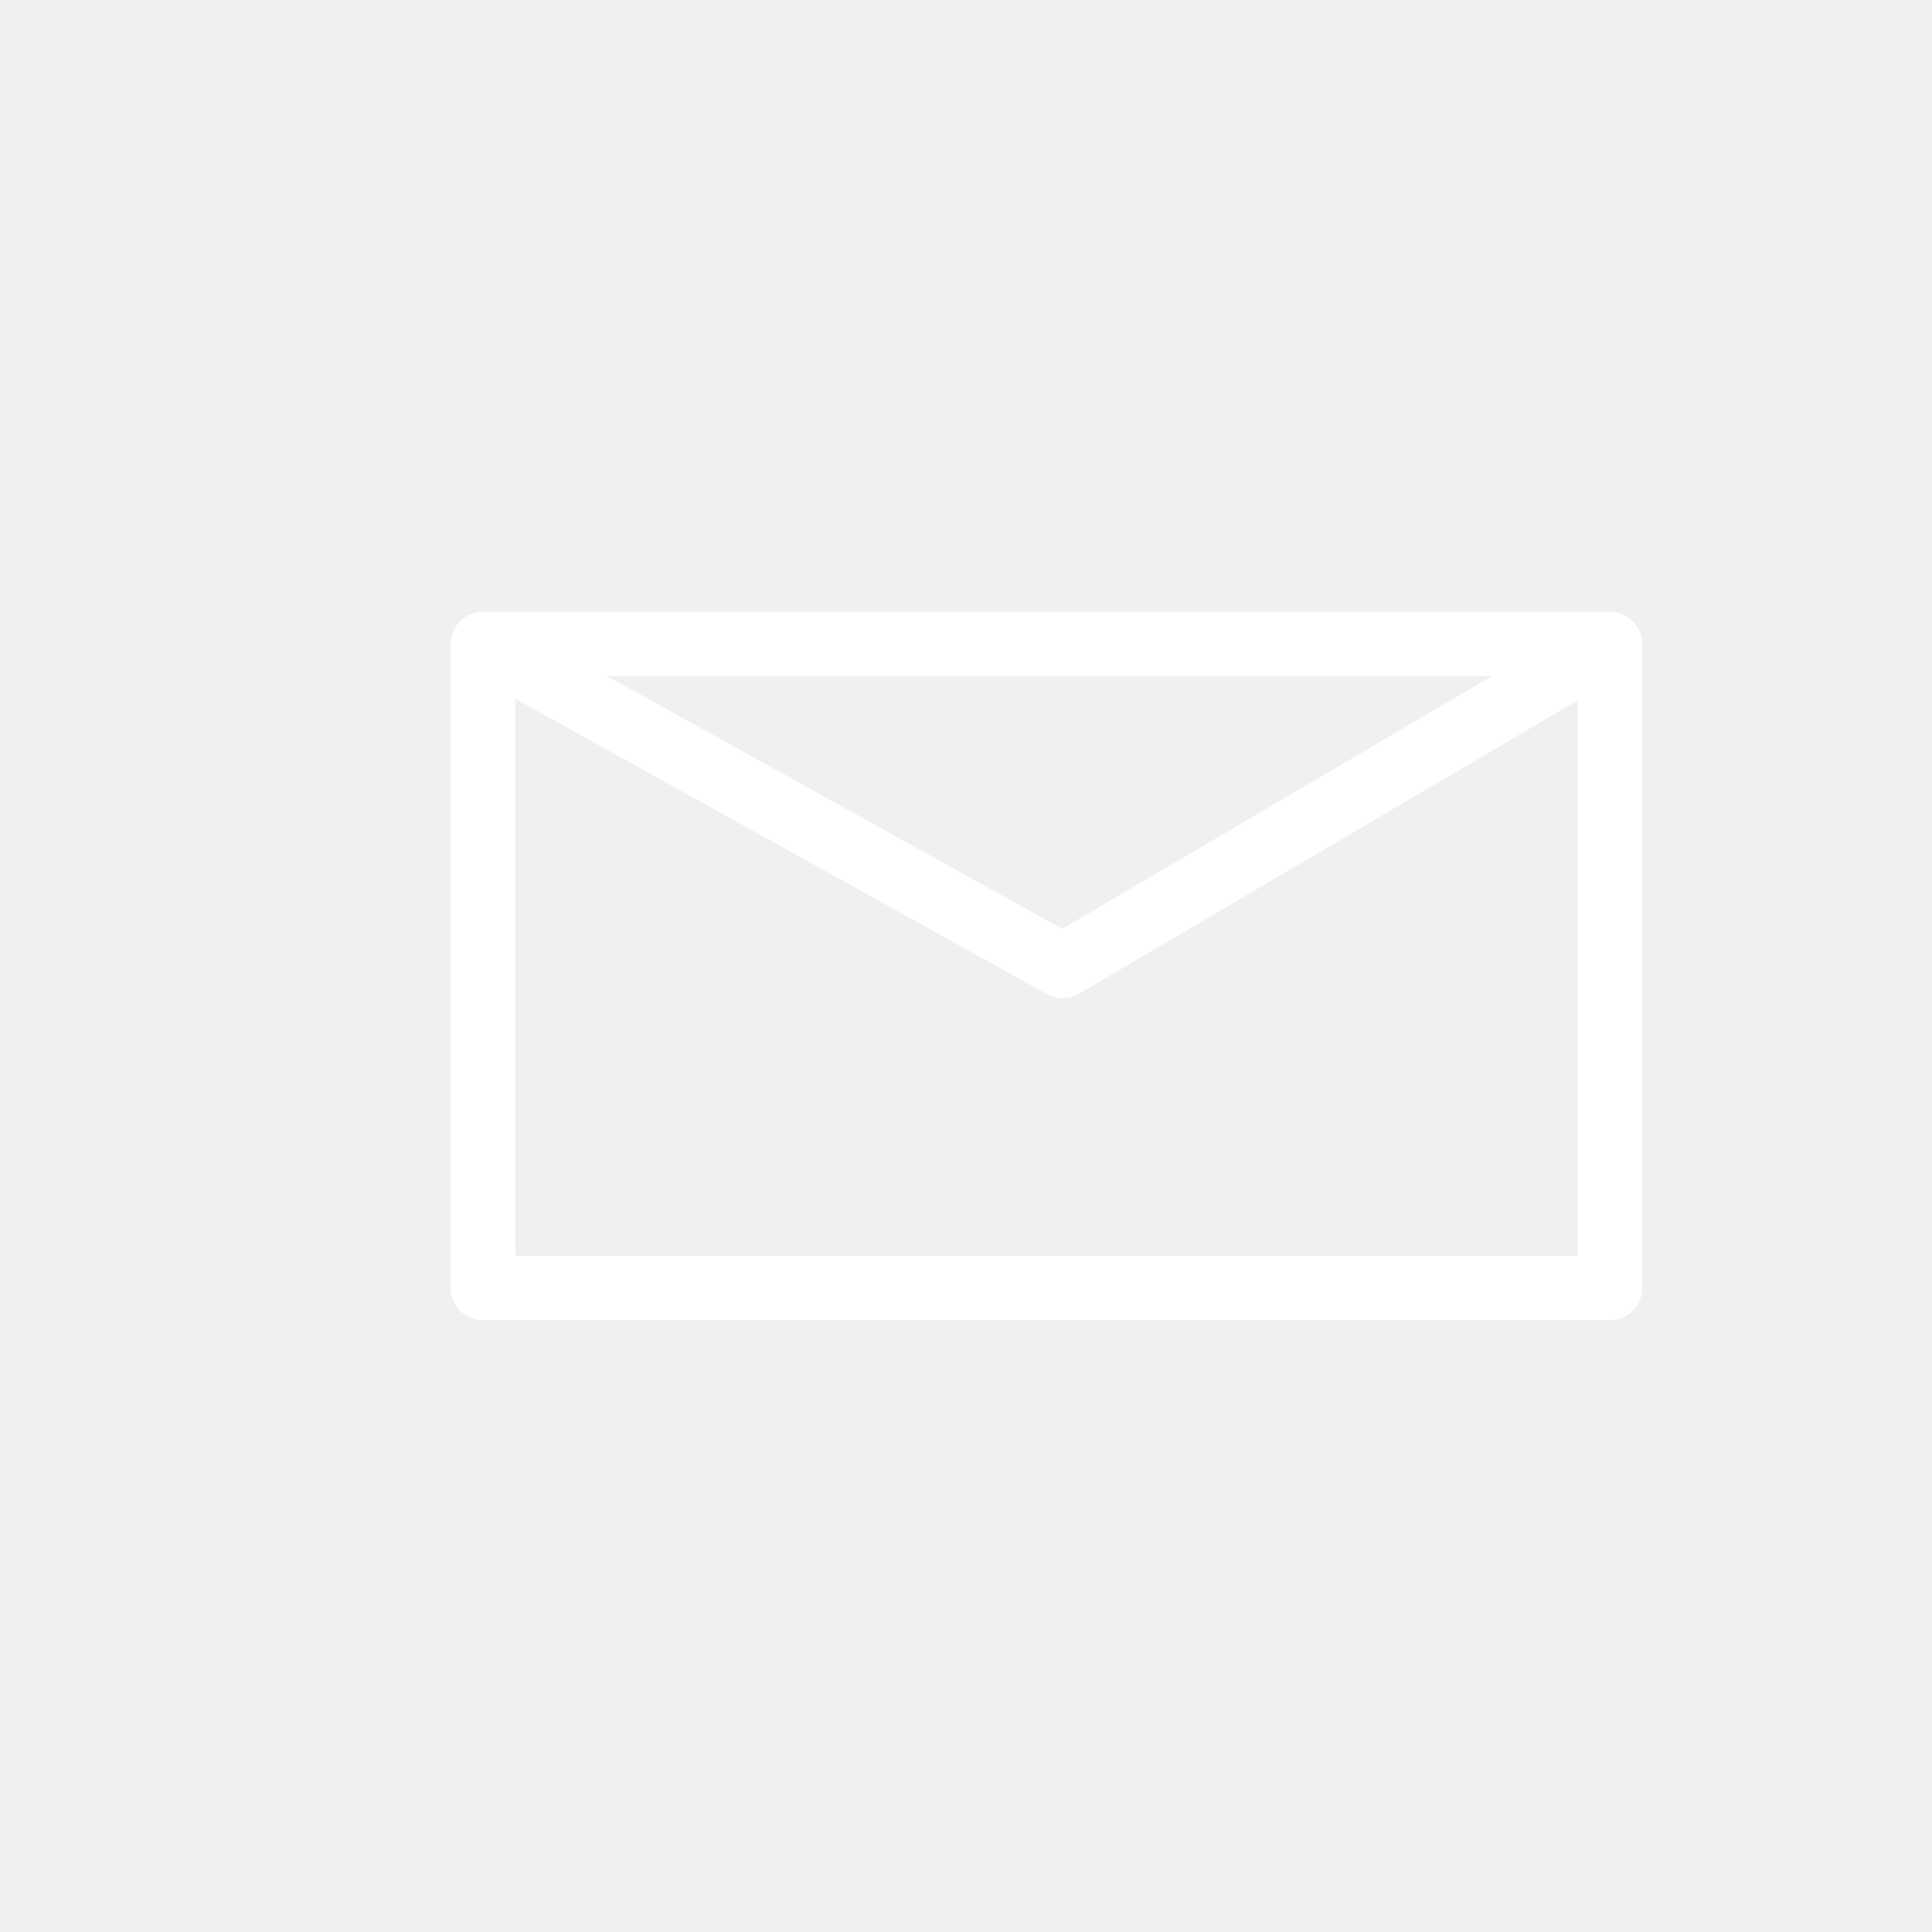
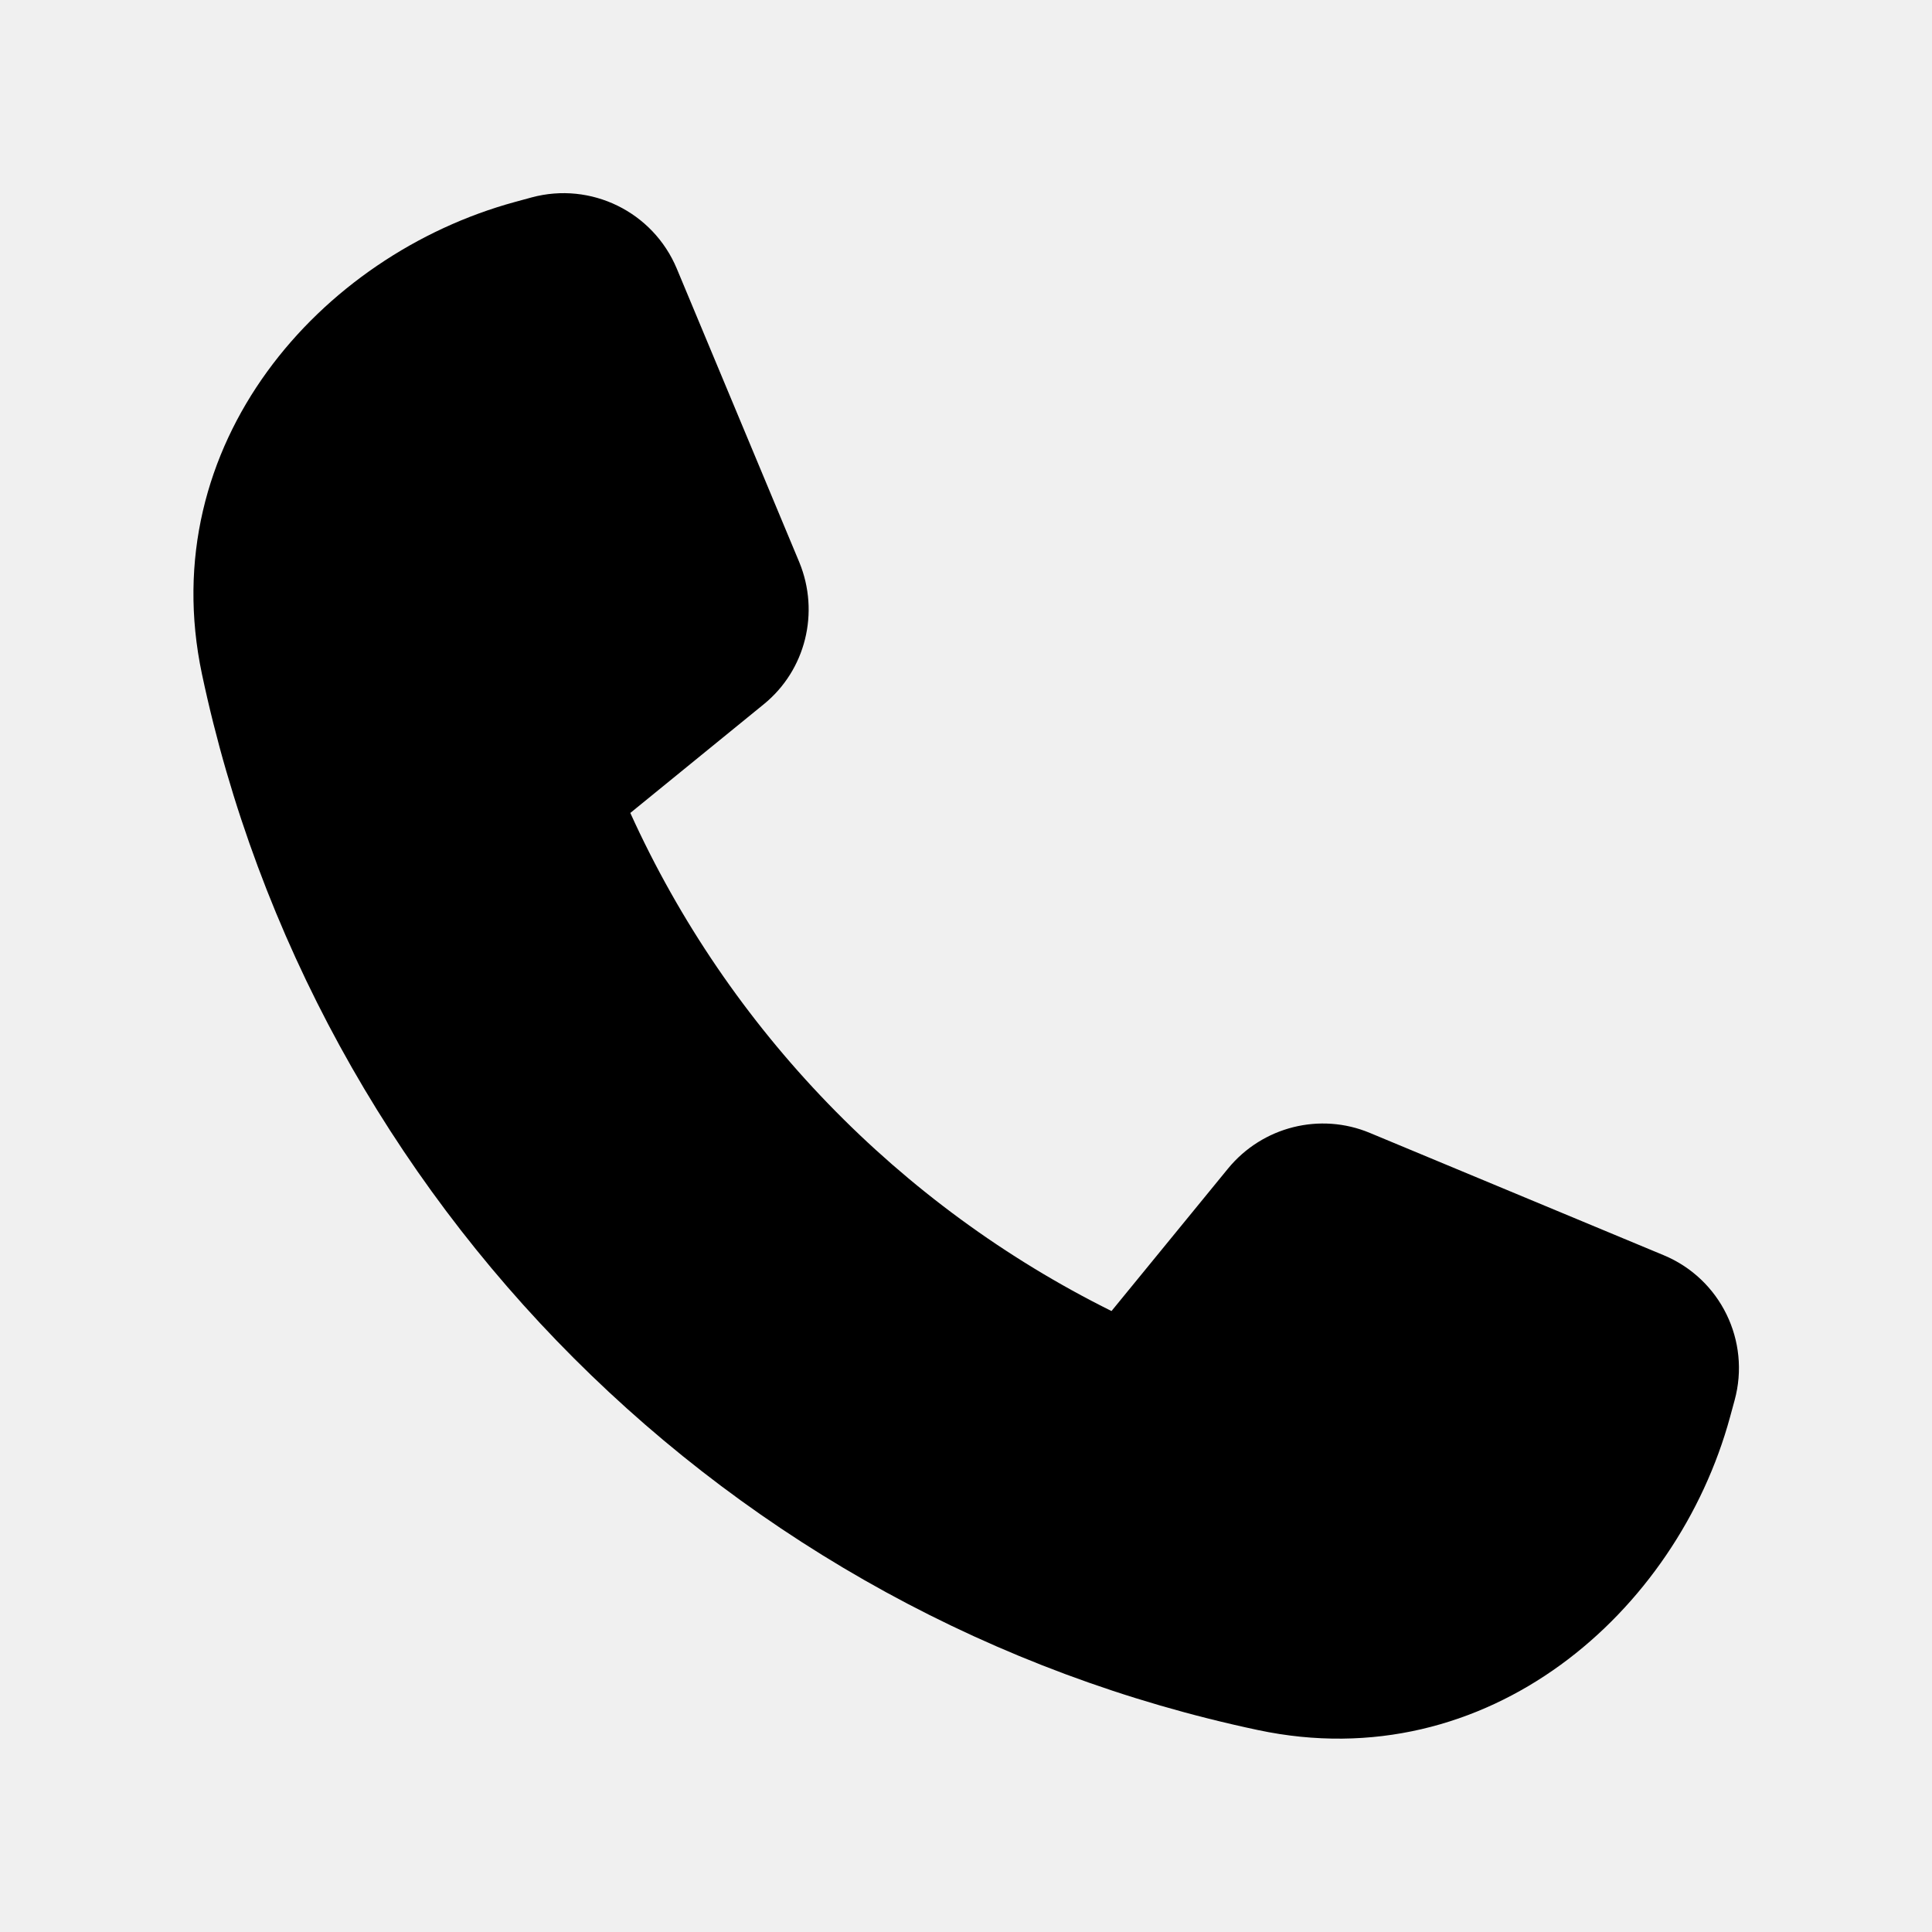
- <svg xmlns="http://www.w3.org/2000/svg" width="100" height="100" viewBox="0 0 60 60" style="border: none;">
-   <rect x="10" y="10" width="45" height="40" stroke="none" fill="none" />
-   <polyline points="15,20 15,40 50,40 50,20 15,20 33,30 50,20 " stroke="white" stroke-width="2" fill="none" stroke-linejoin="round" />
+ <svg xmlns="http://www.w3.org/2000/svg" viewBox="0 0 640 640">
+   <path d="M224.2 89C216.3 70.1 195.7 60.1 176.1 65.4L170.6 66.9C106 84.5 50.8 147.1 66.9 223.3C104 398.3 241.7 536 416.7 573.1C493 589.3 555.5 534 573.1 469.4L574.6 463.9C580 444.2 569.9 423.6 551.1 415.8L453.8 375.3C437.3 368.4 418.2 373.2 406.8 387.1L368.2 434.3C297.9 399.4 241.3 341 208.8 269.3L253 233.3C266.9 222 271.6 202.9 264.8 186.3L224.2 89z" />
</svg>
